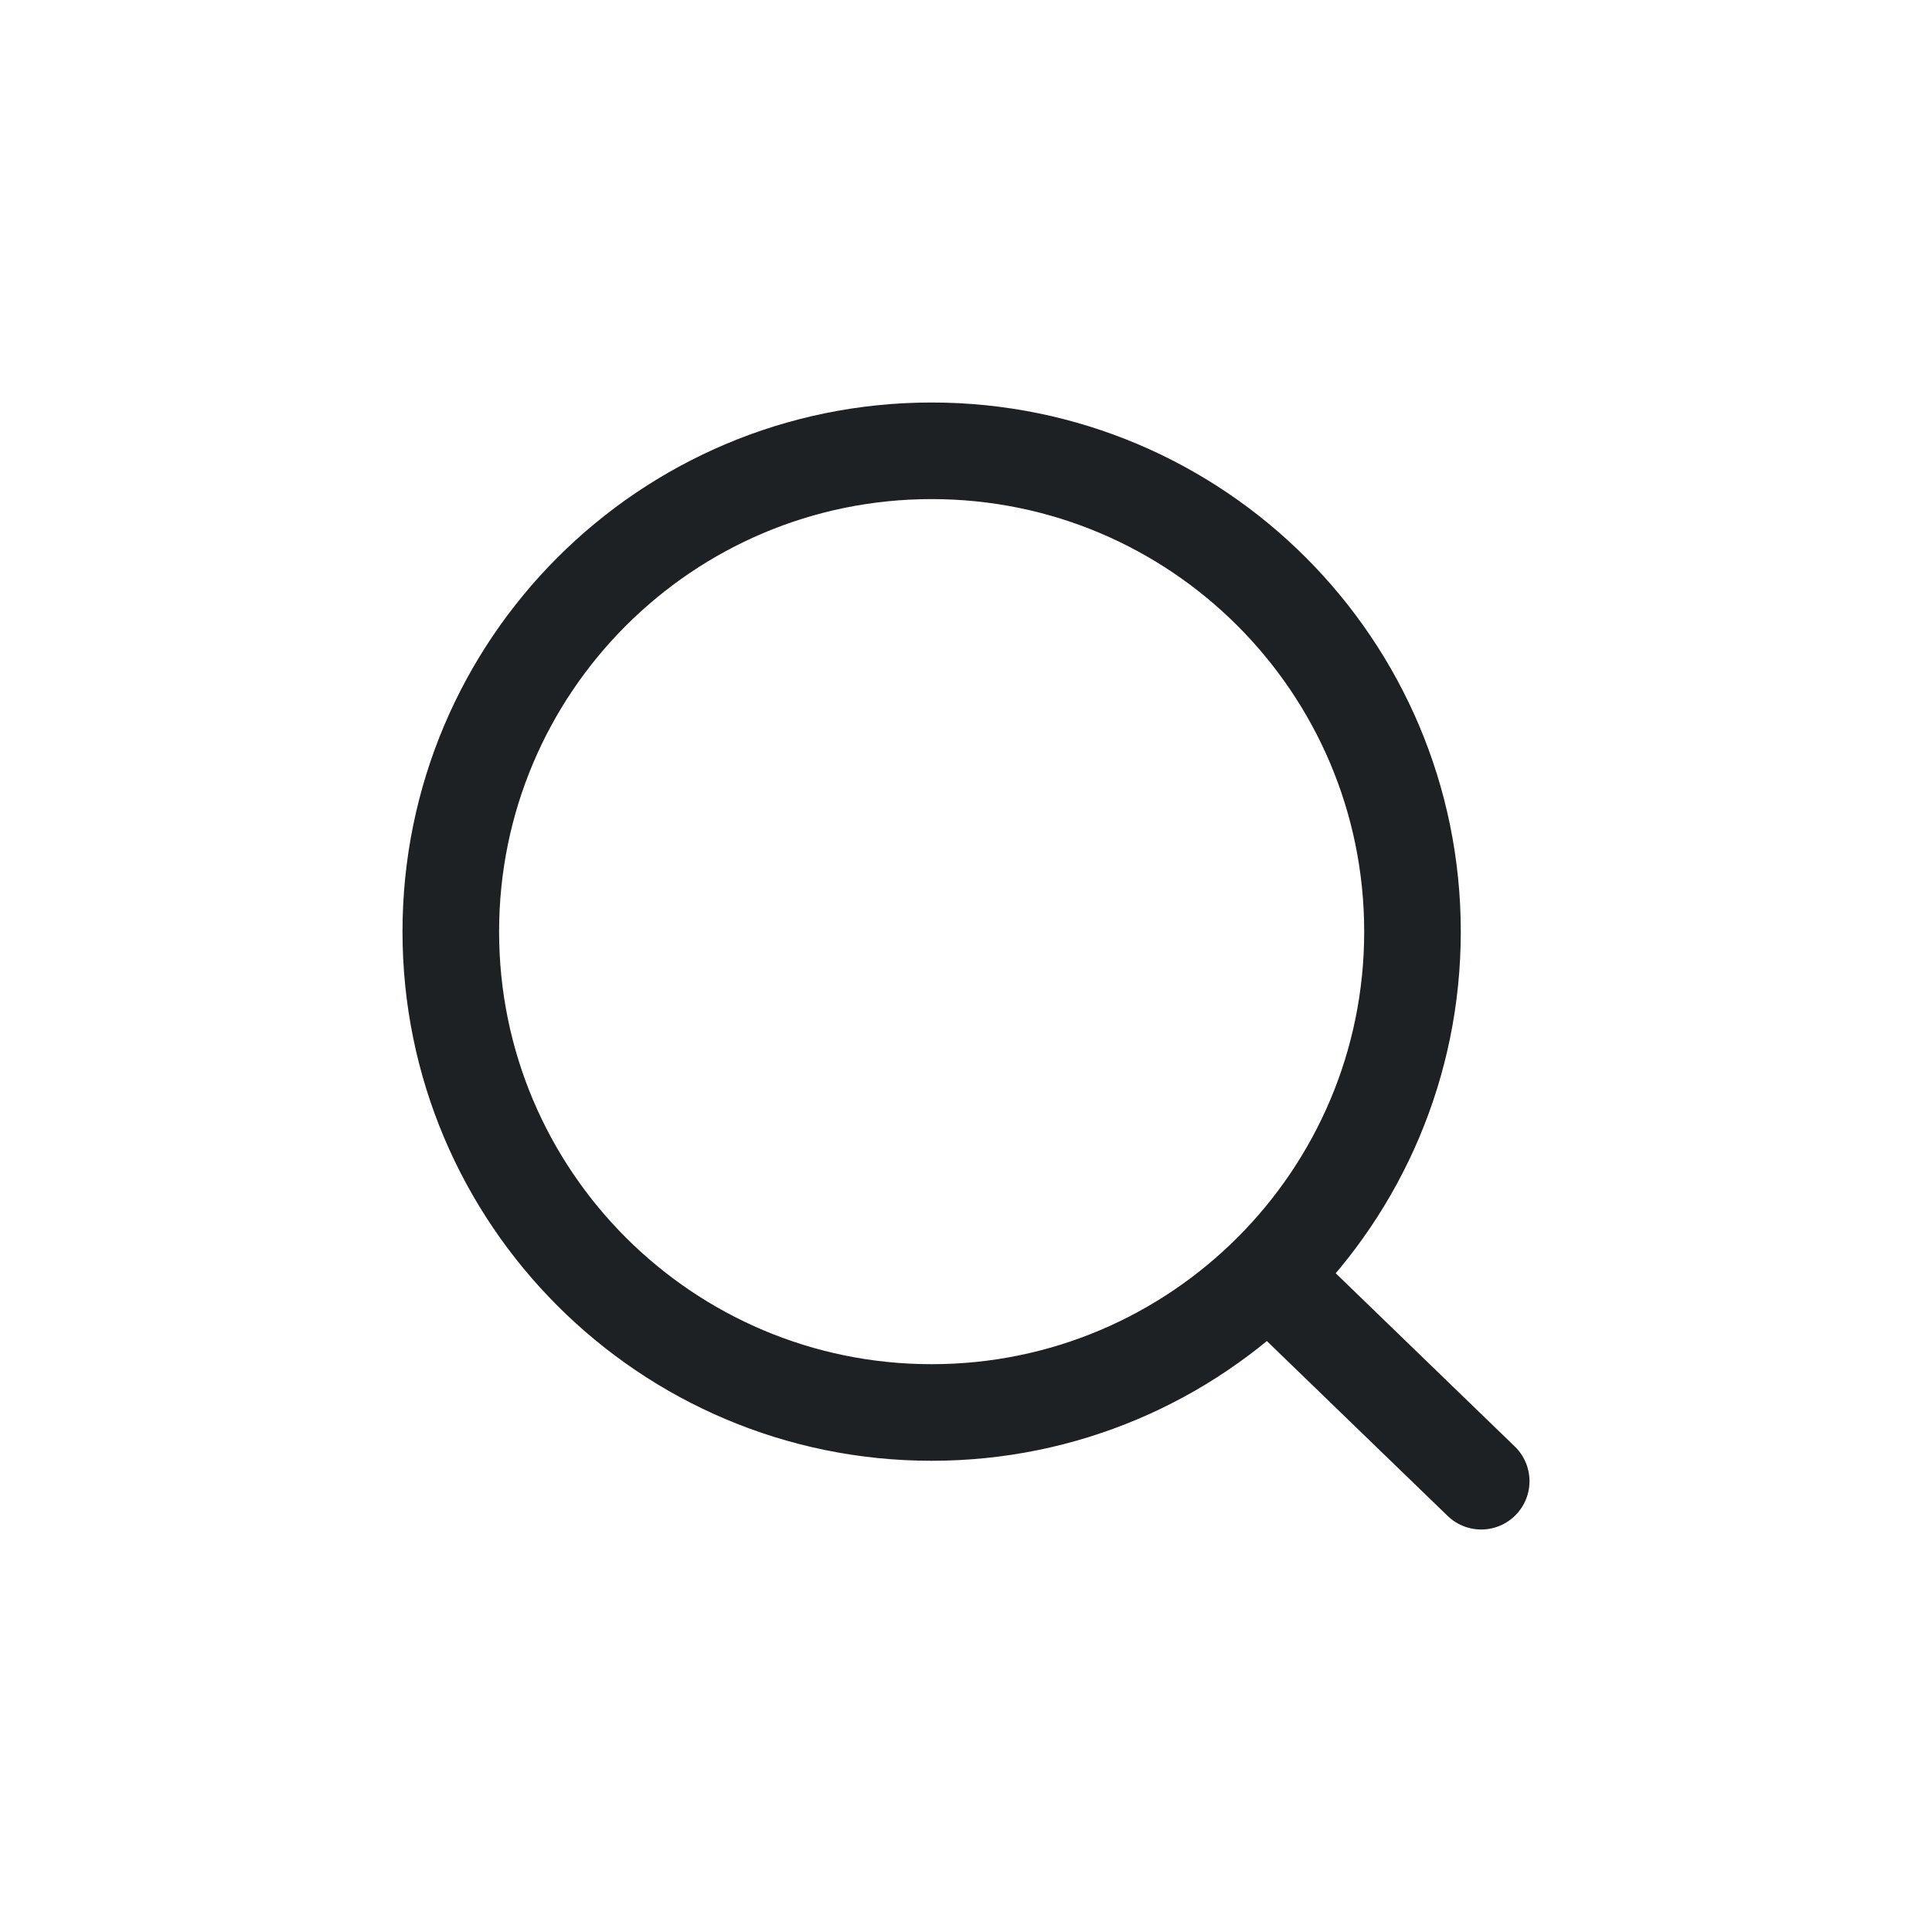
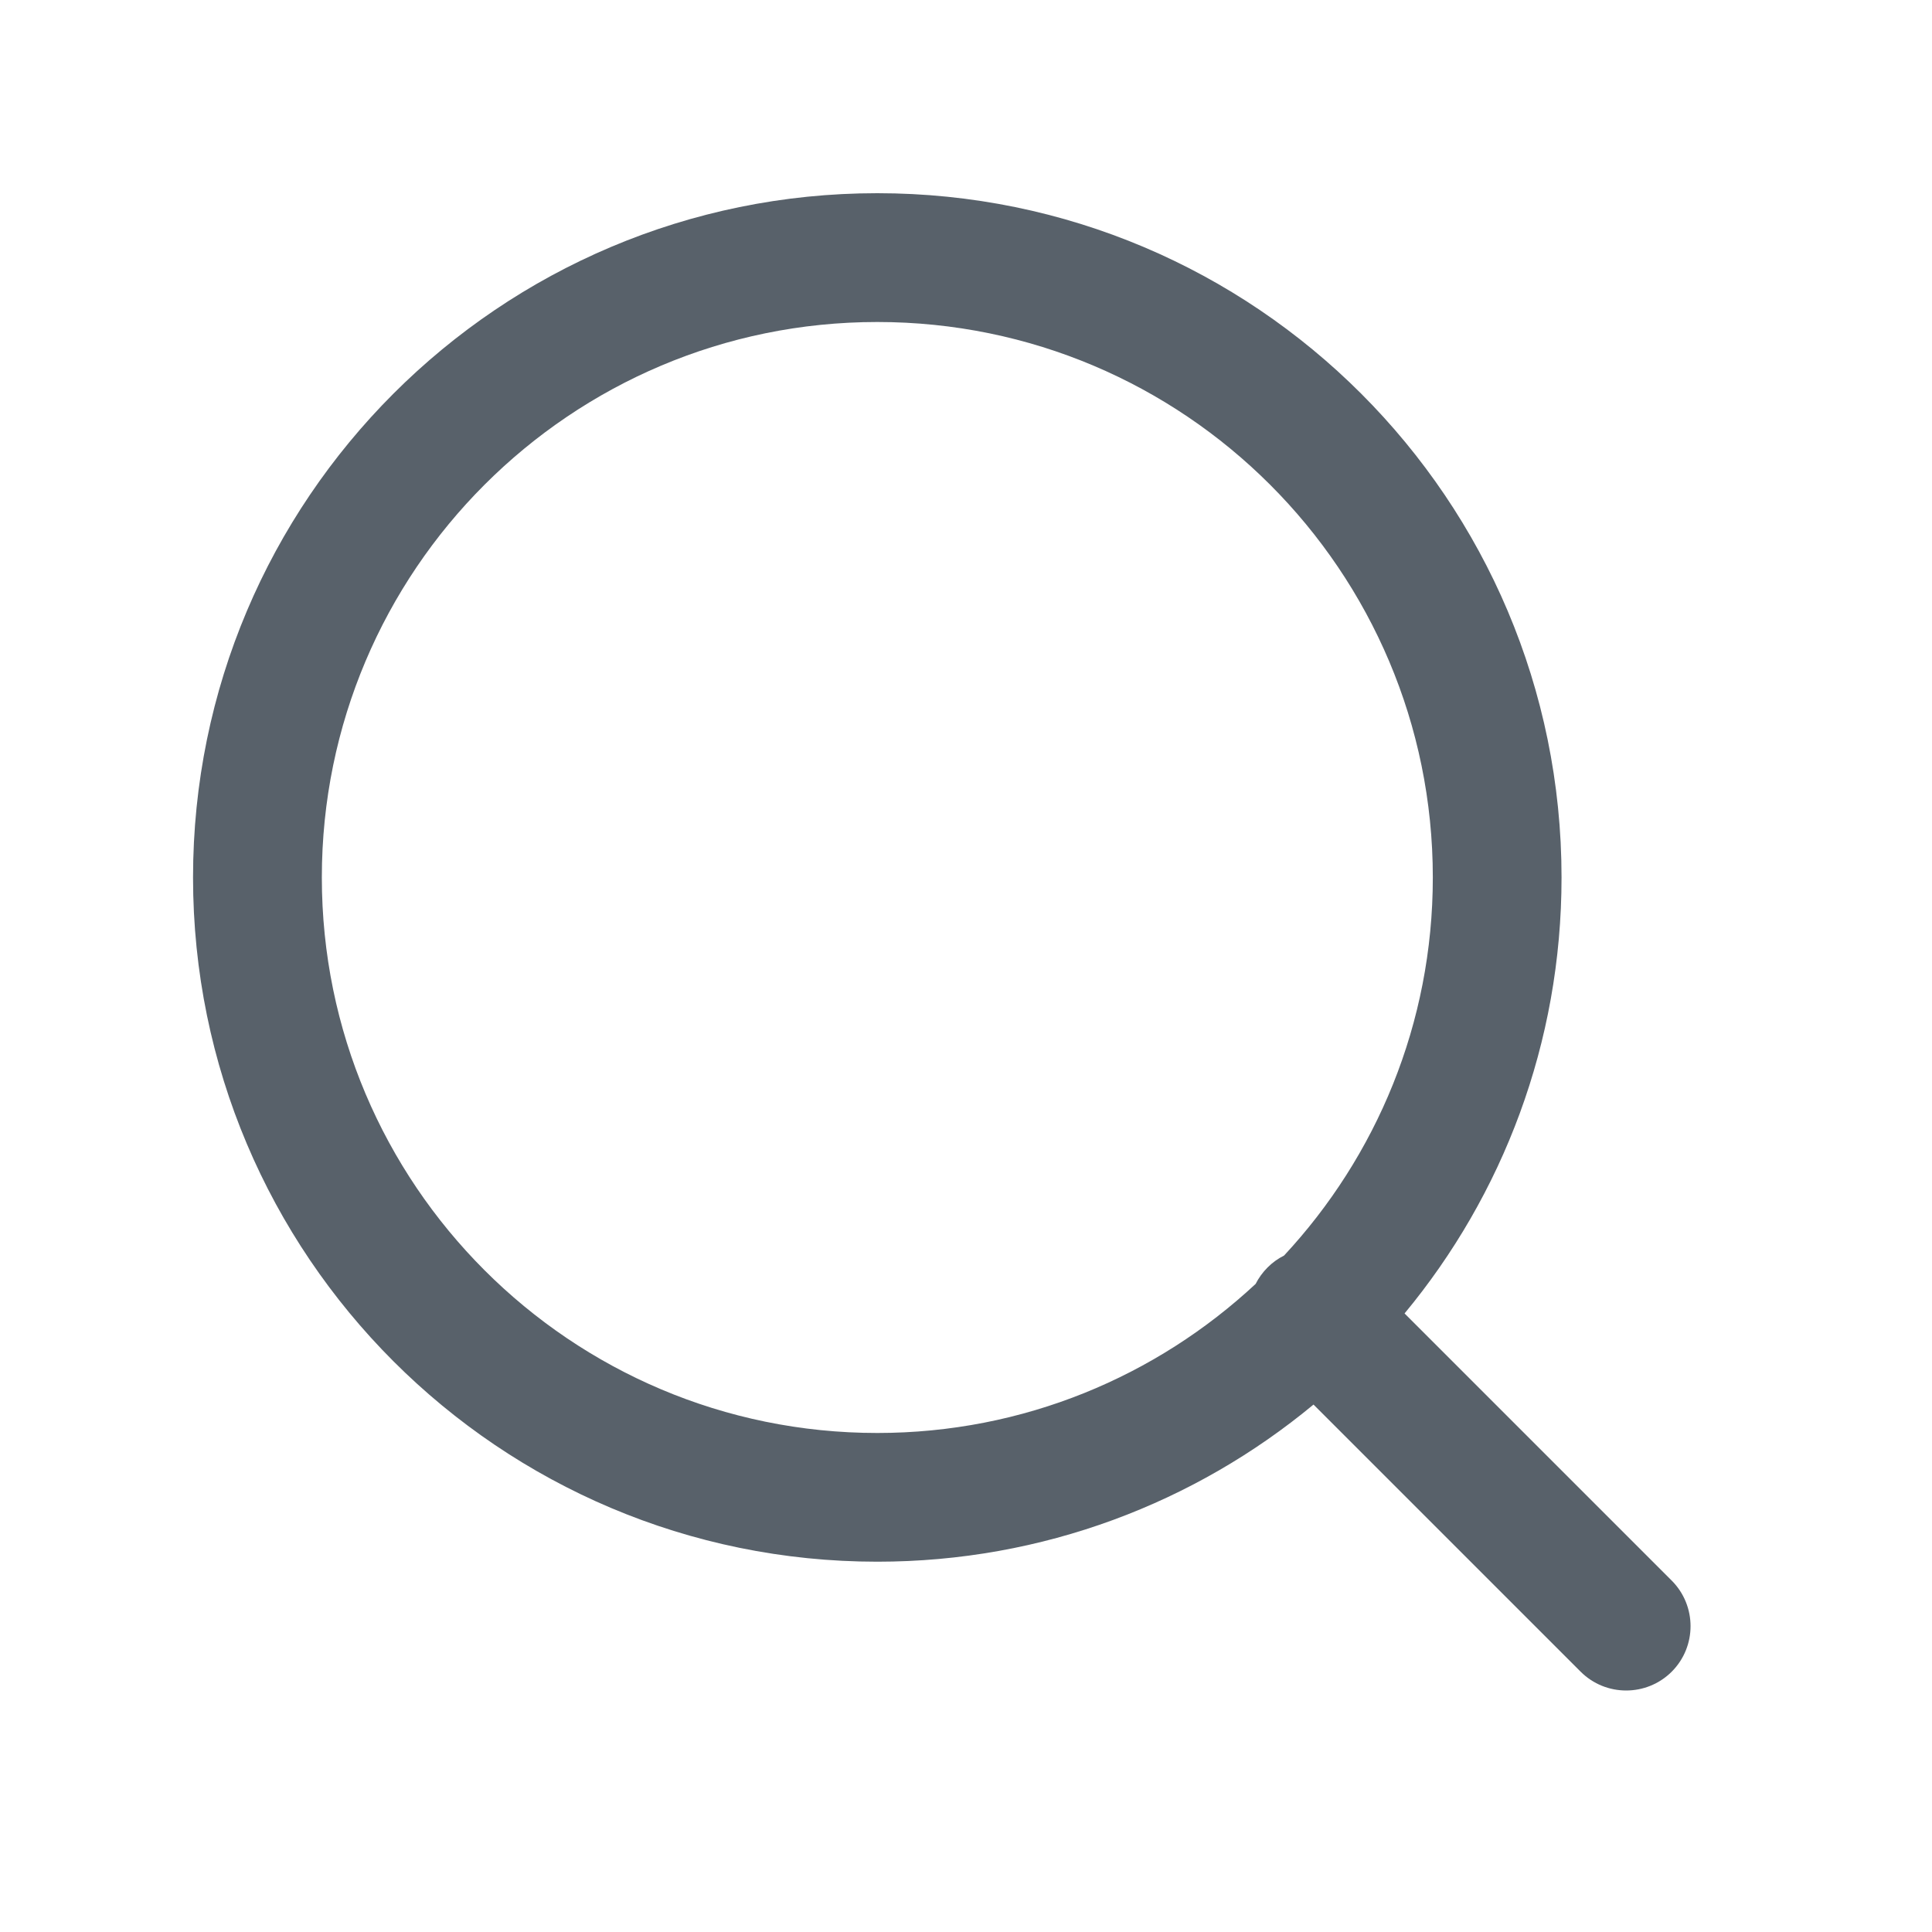
- <svg xmlns="http://www.w3.org/2000/svg" width="30" height="30" viewBox="0 0 30 30" fill="none">
-   <path d="M19.692 19.8L23 23M21.933 14.467C21.933 18.59 18.59 21.933 14.467 21.933C10.343 21.933 7 18.59 7 14.467C7 10.343 10.343 7 14.467 7C18.59 7 21.933 10.343 21.933 14.467Z" stroke="#1E2124" stroke-width="1.5" stroke-linecap="round" />
+ <svg xmlns="http://www.w3.org/2000/svg" width="24" height="24" viewBox="0 0 24 24" fill="none">
+   <path d="M10.898 2.4C15.593 2.4 19.398 6.206 19.398 10.9C19.398 12.959 18.666 14.846 17.448 16.316L20.767 19.635C21.078 19.947 21.079 20.453 20.767 20.766C20.454 21.078 19.947 21.078 19.635 20.766L16.317 17.448C14.846 18.667 12.958 19.4 10.898 19.4C6.204 19.4 2.398 15.595 2.398 10.9C2.398 6.206 6.204 2.4 10.898 2.4ZM10.898 4C7.088 4 3.998 7.09 3.998 10.9C3.998 14.711 7.088 17.801 10.898 17.801C12.715 17.801 14.366 17.097 15.598 15.949C15.635 15.876 15.685 15.806 15.746 15.745C15.808 15.683 15.877 15.634 15.951 15.597C17.097 14.365 17.799 12.715 17.799 10.9C17.799 7.09 14.709 4 10.898 4Z" fill="#58616A" />
</svg>
